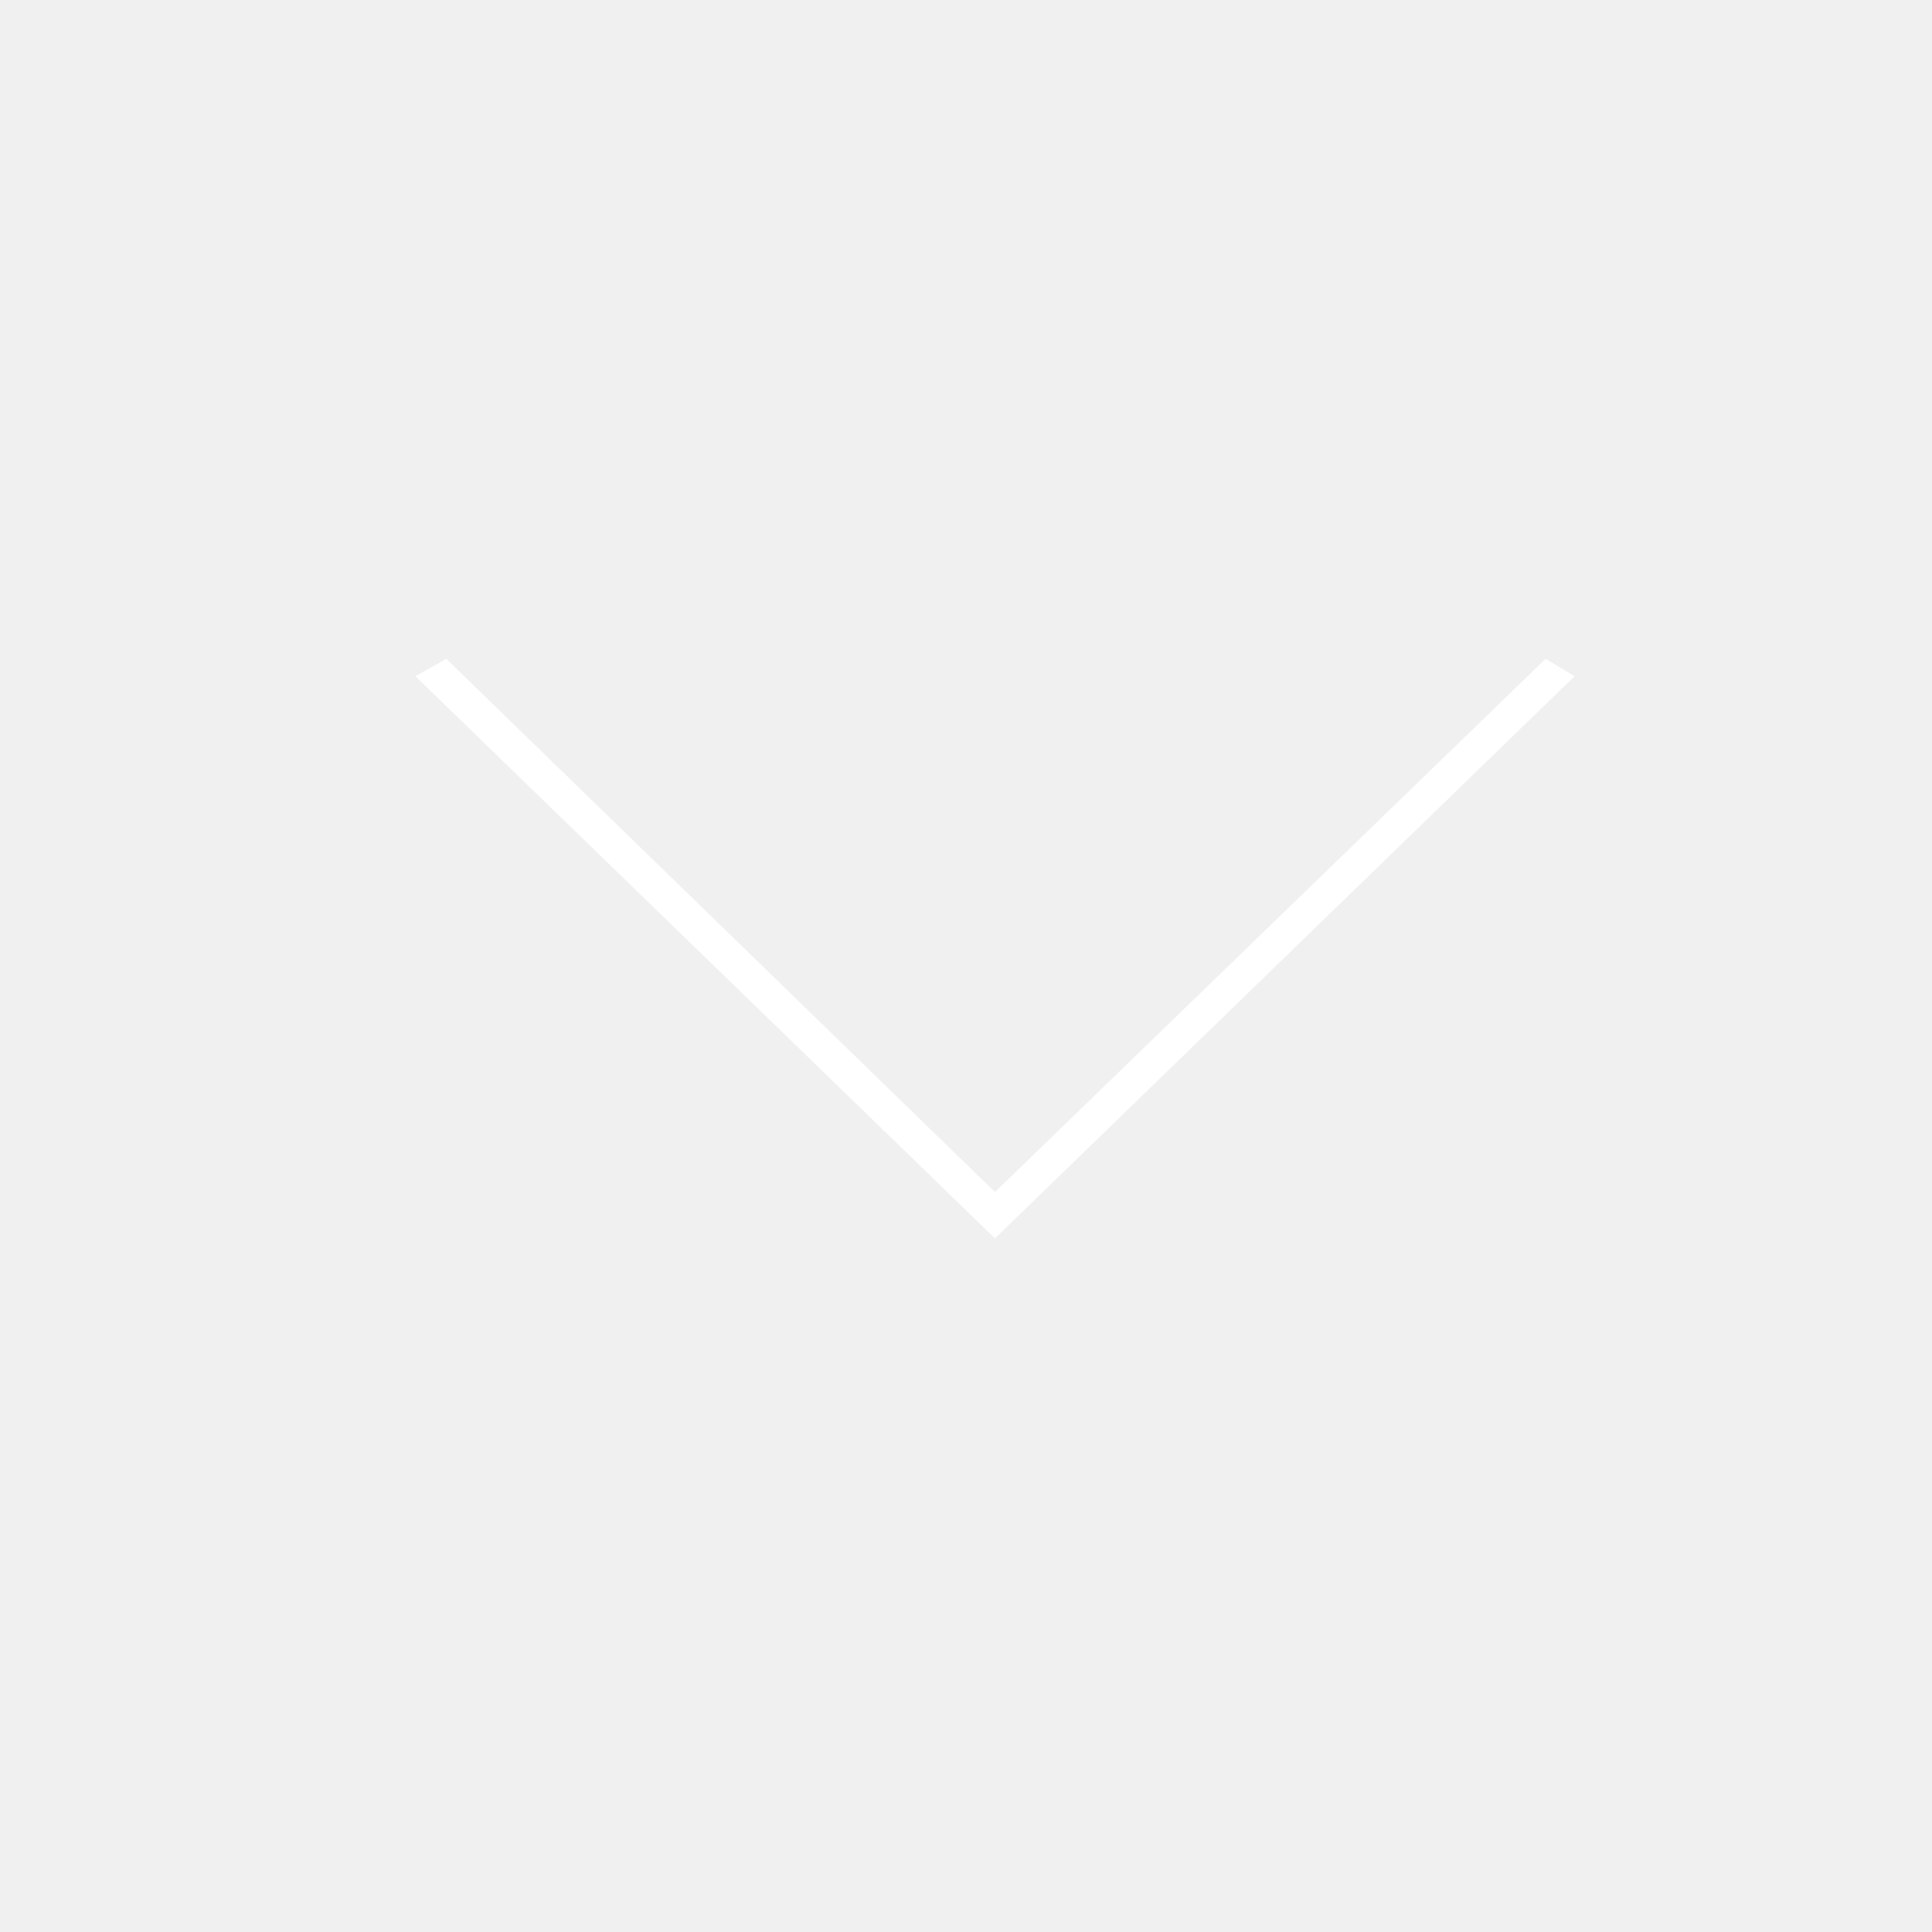
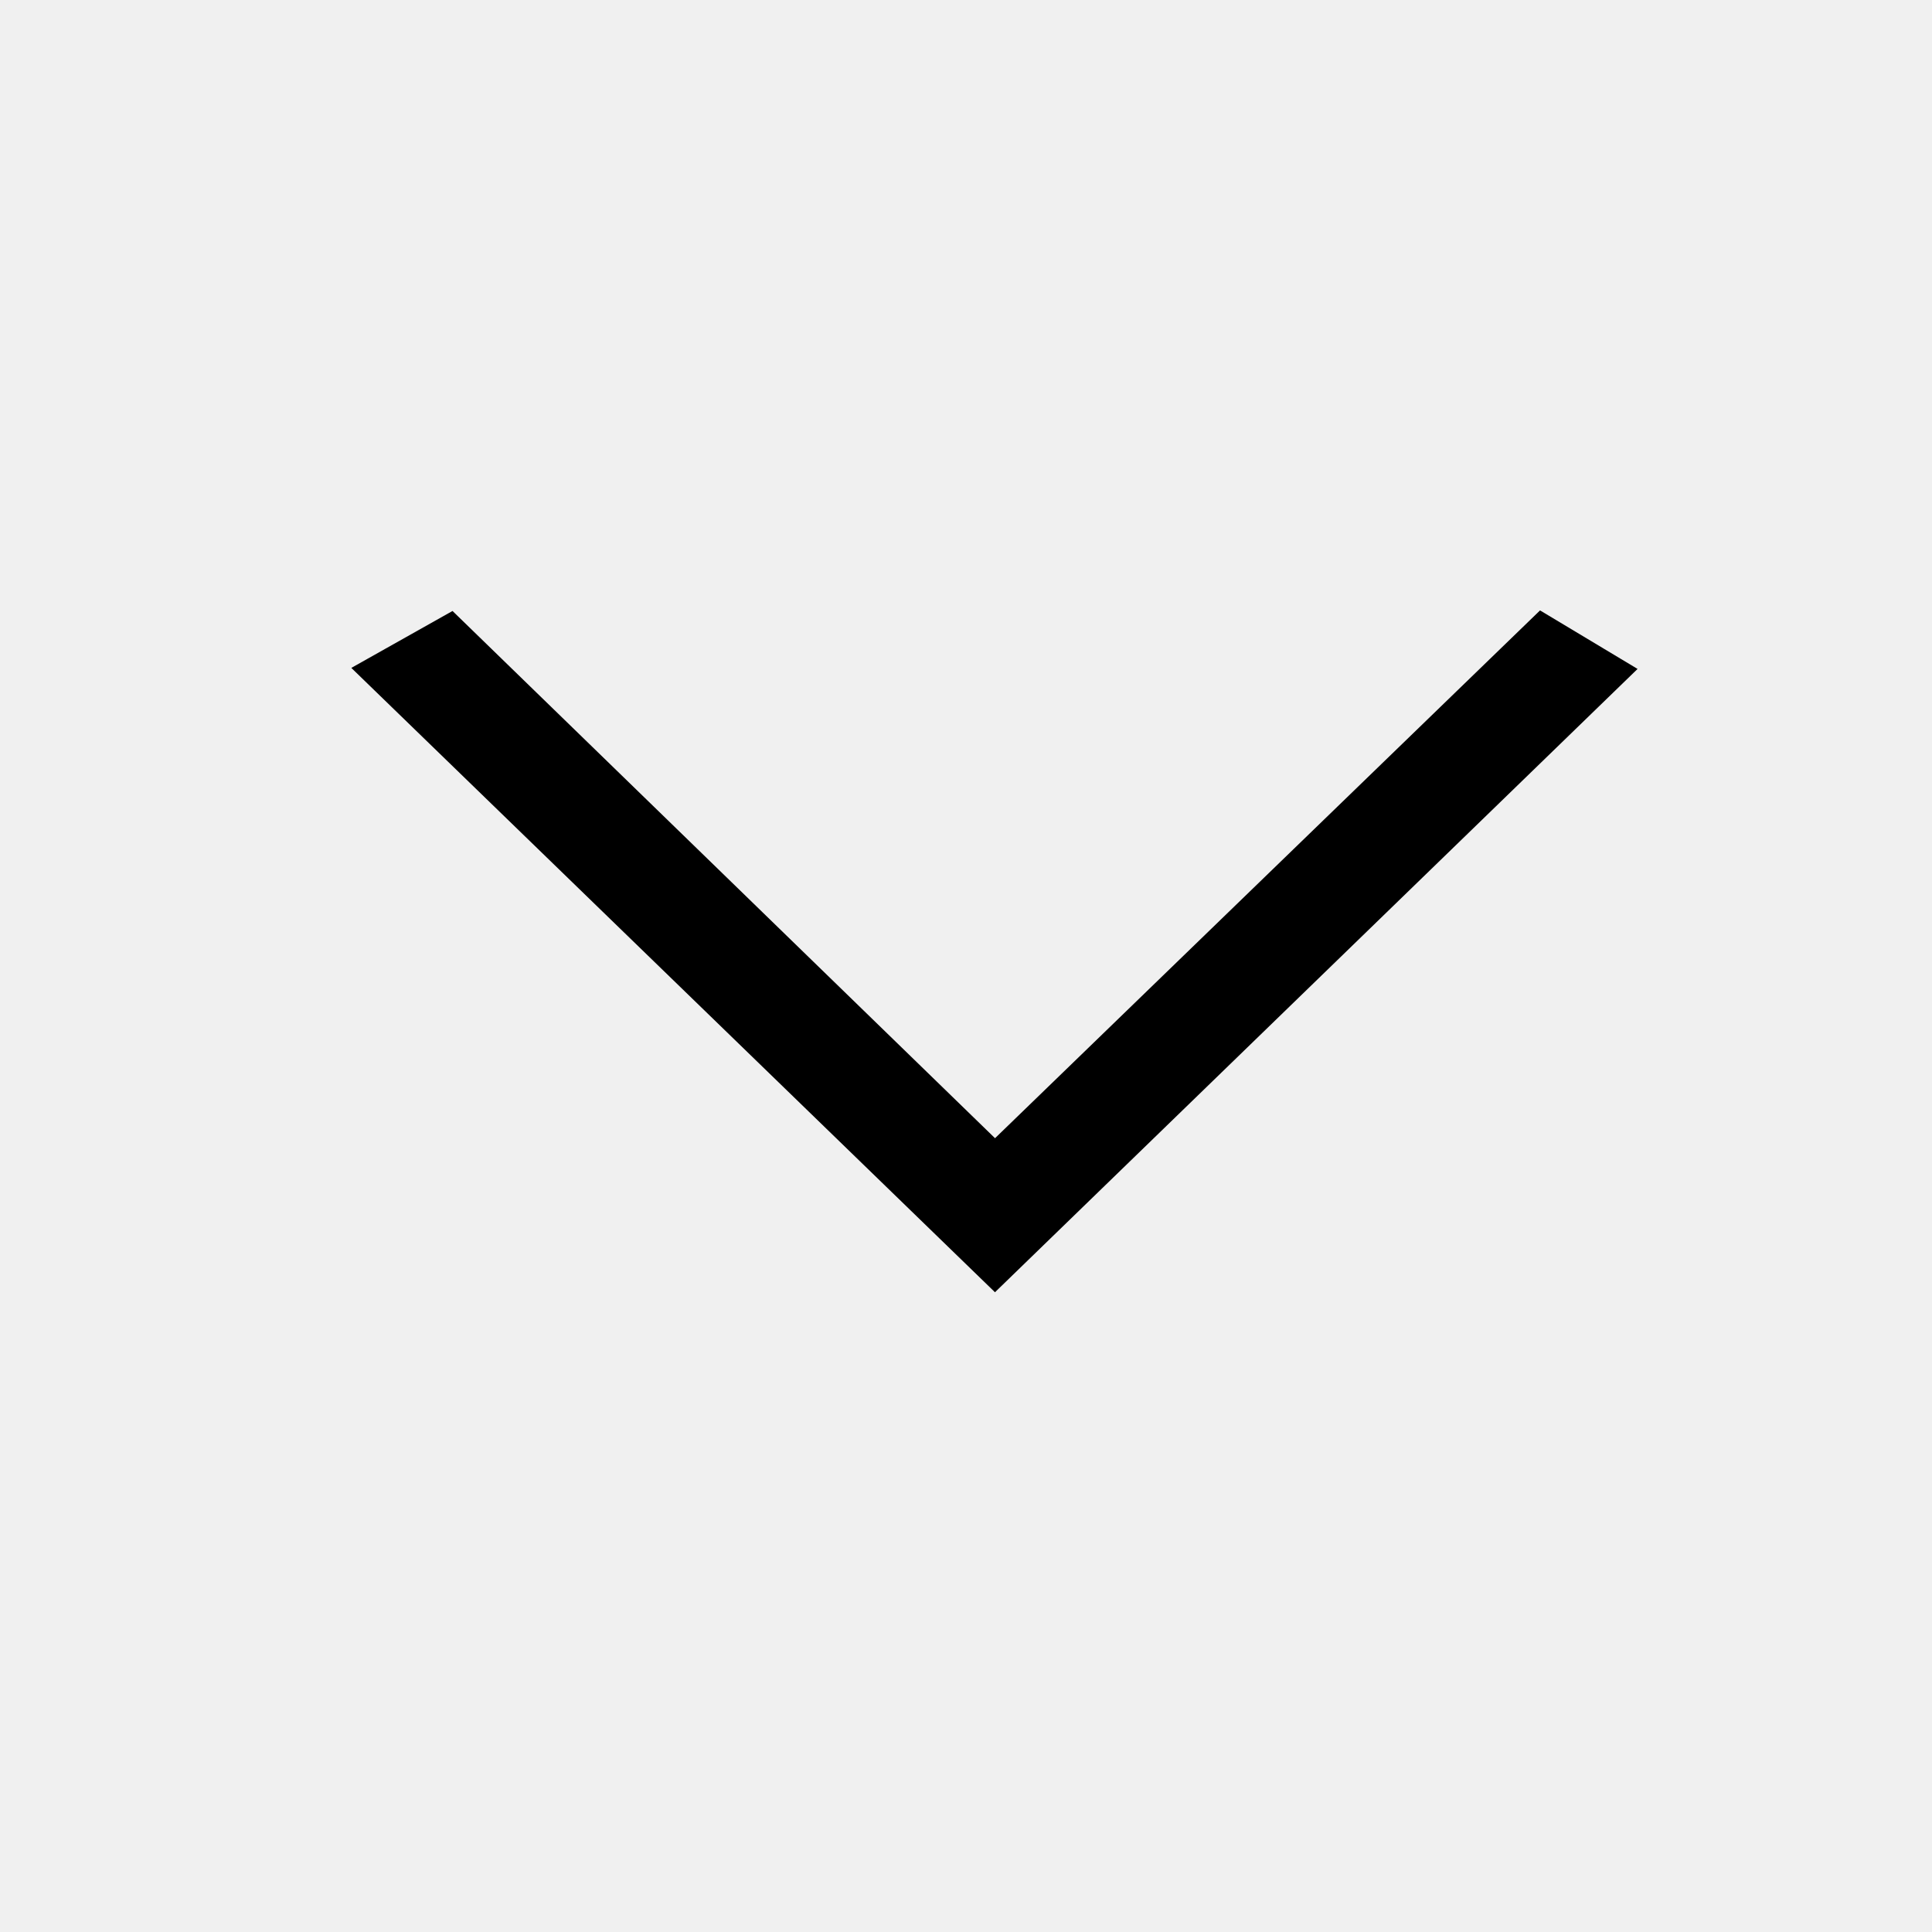
<svg xmlns="http://www.w3.org/2000/svg" enable-background="new 0 0 100 100" id="Layer_1" version="1.1" viewBox="0 0 100 100" xml:space="preserve">
-   <polygon fill="#FFFFFF" points="23.1,34.1 51.5,61.7 80,34.1 81.5,35 51.5,64.1 21.5,35 23.1,34.1 " />
+   <polygon fill="#000" stroke="#000" stroke-width="4px" points="23.1,34.1 51.5,61.7 80,34.1 81.5,35 51.5,64.1 21.5,35 23.1,34.1 " />
</svg>
